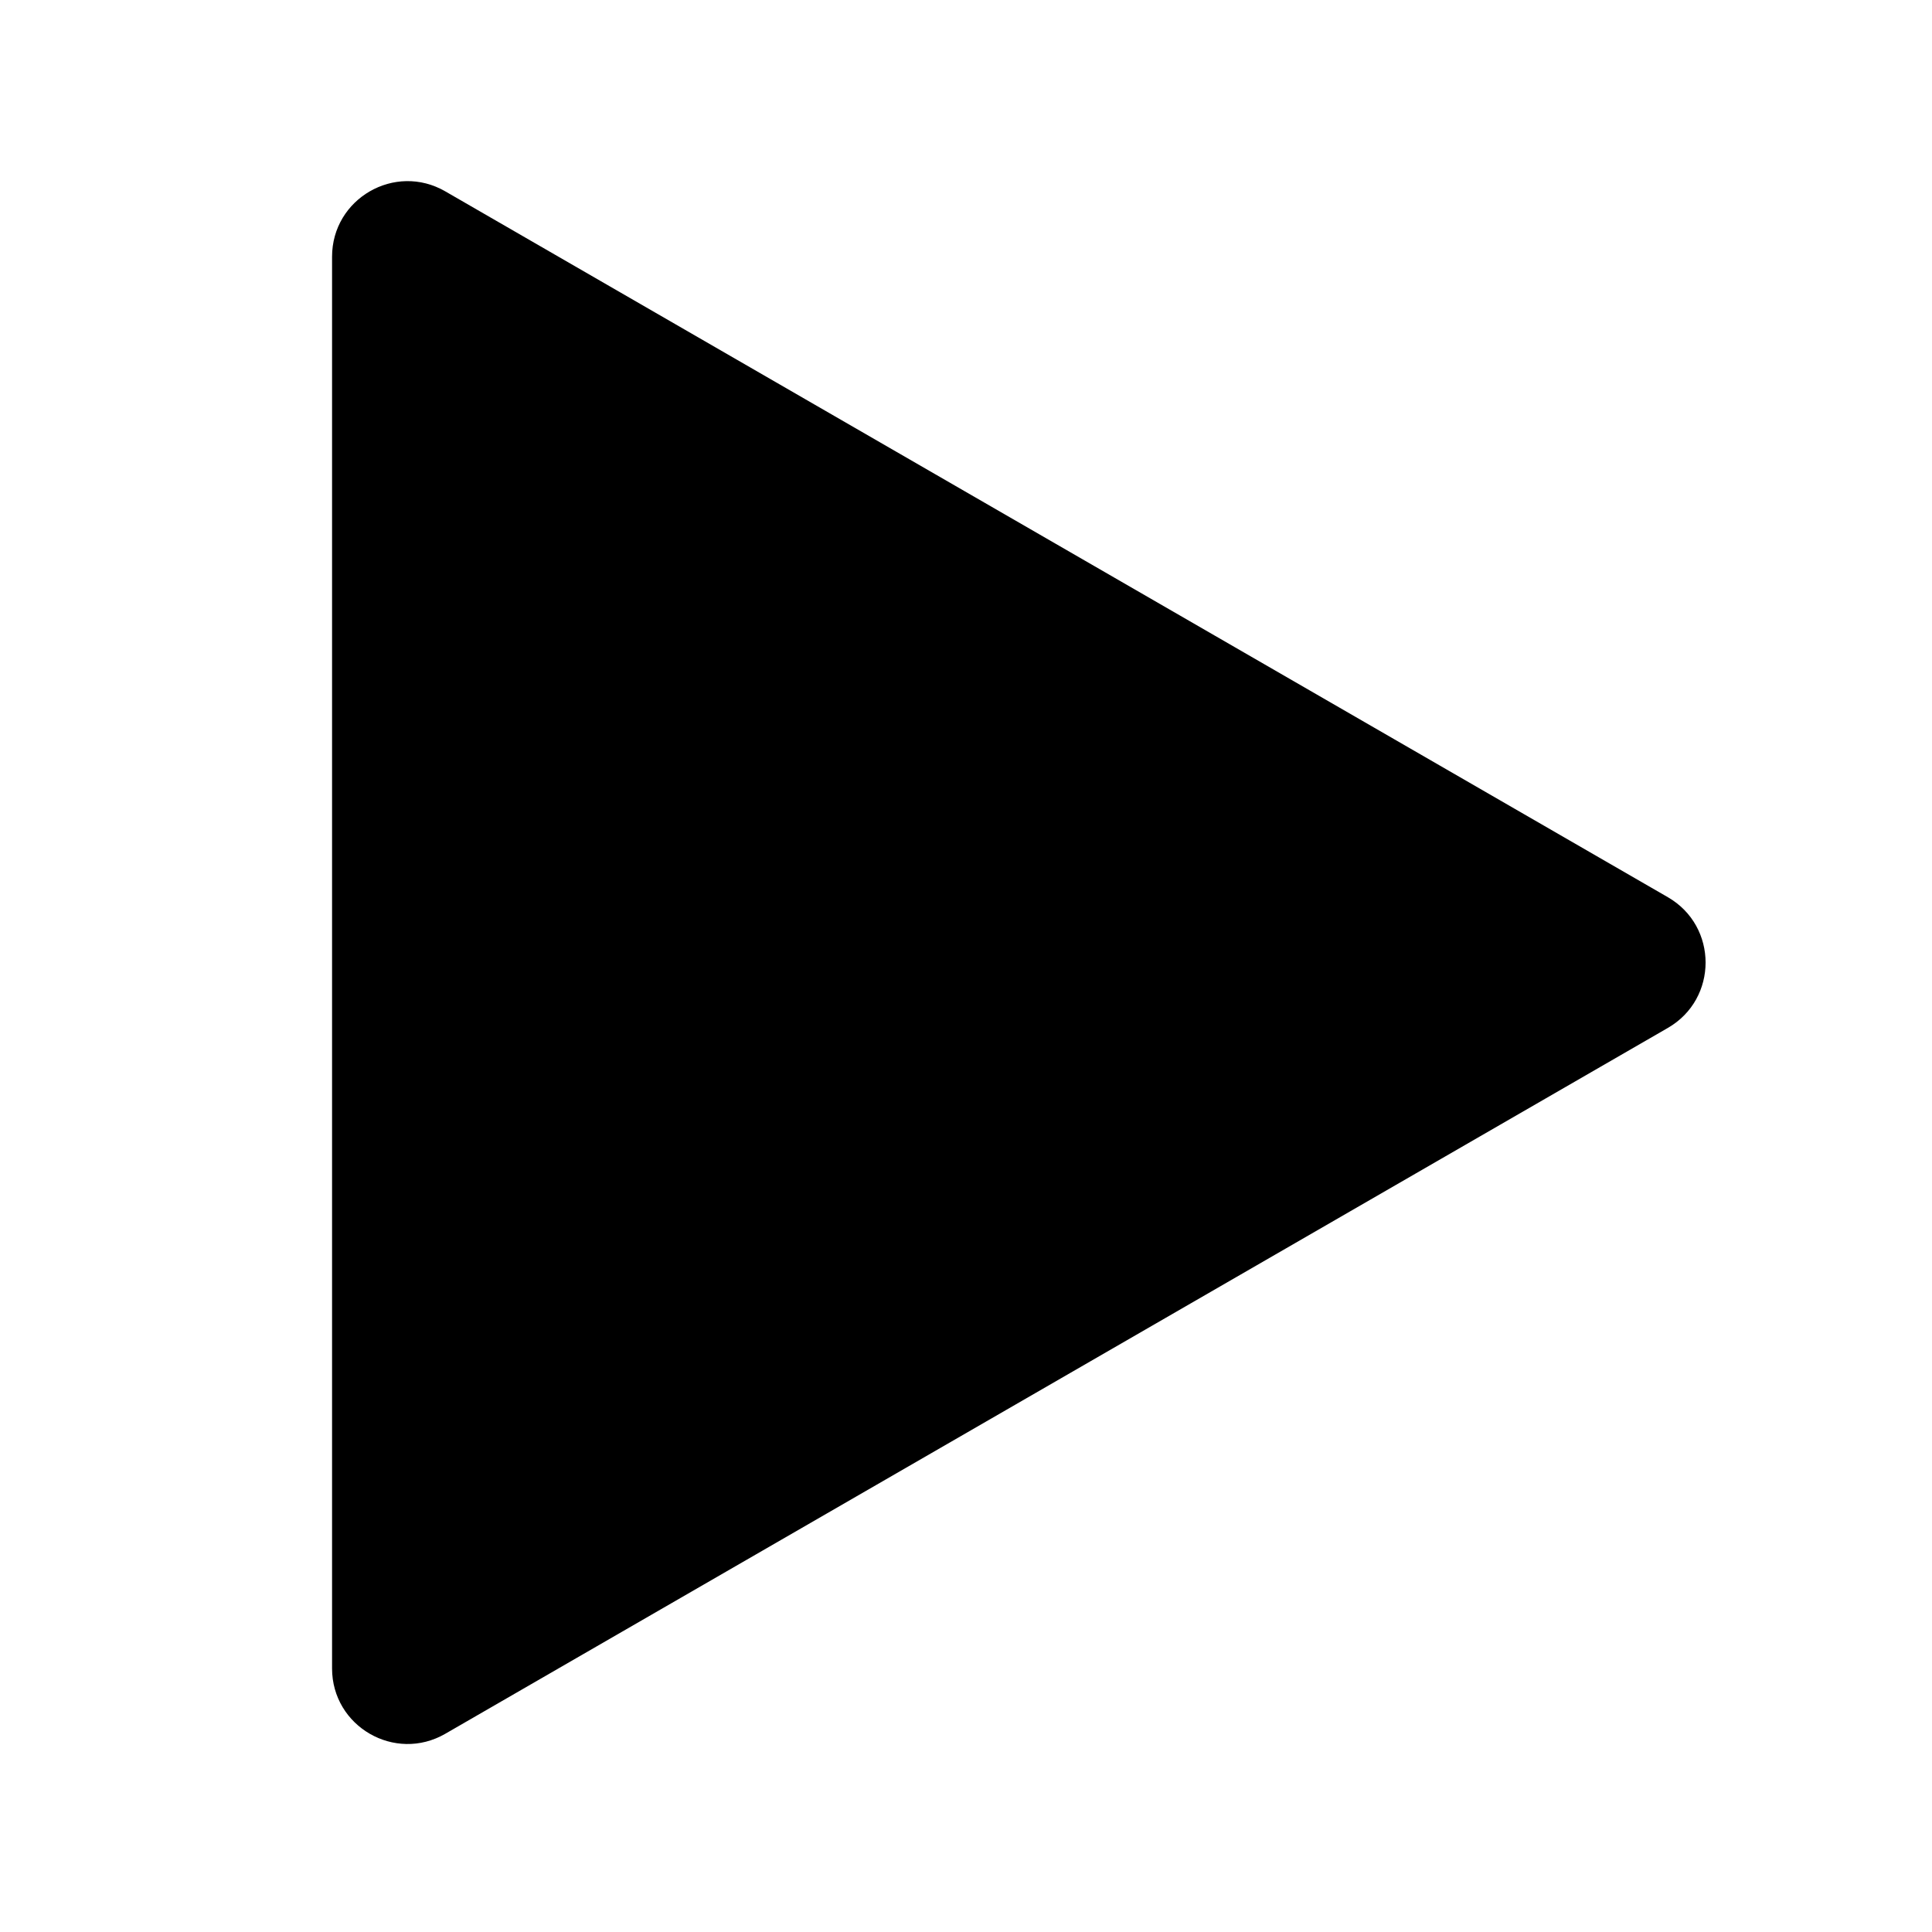
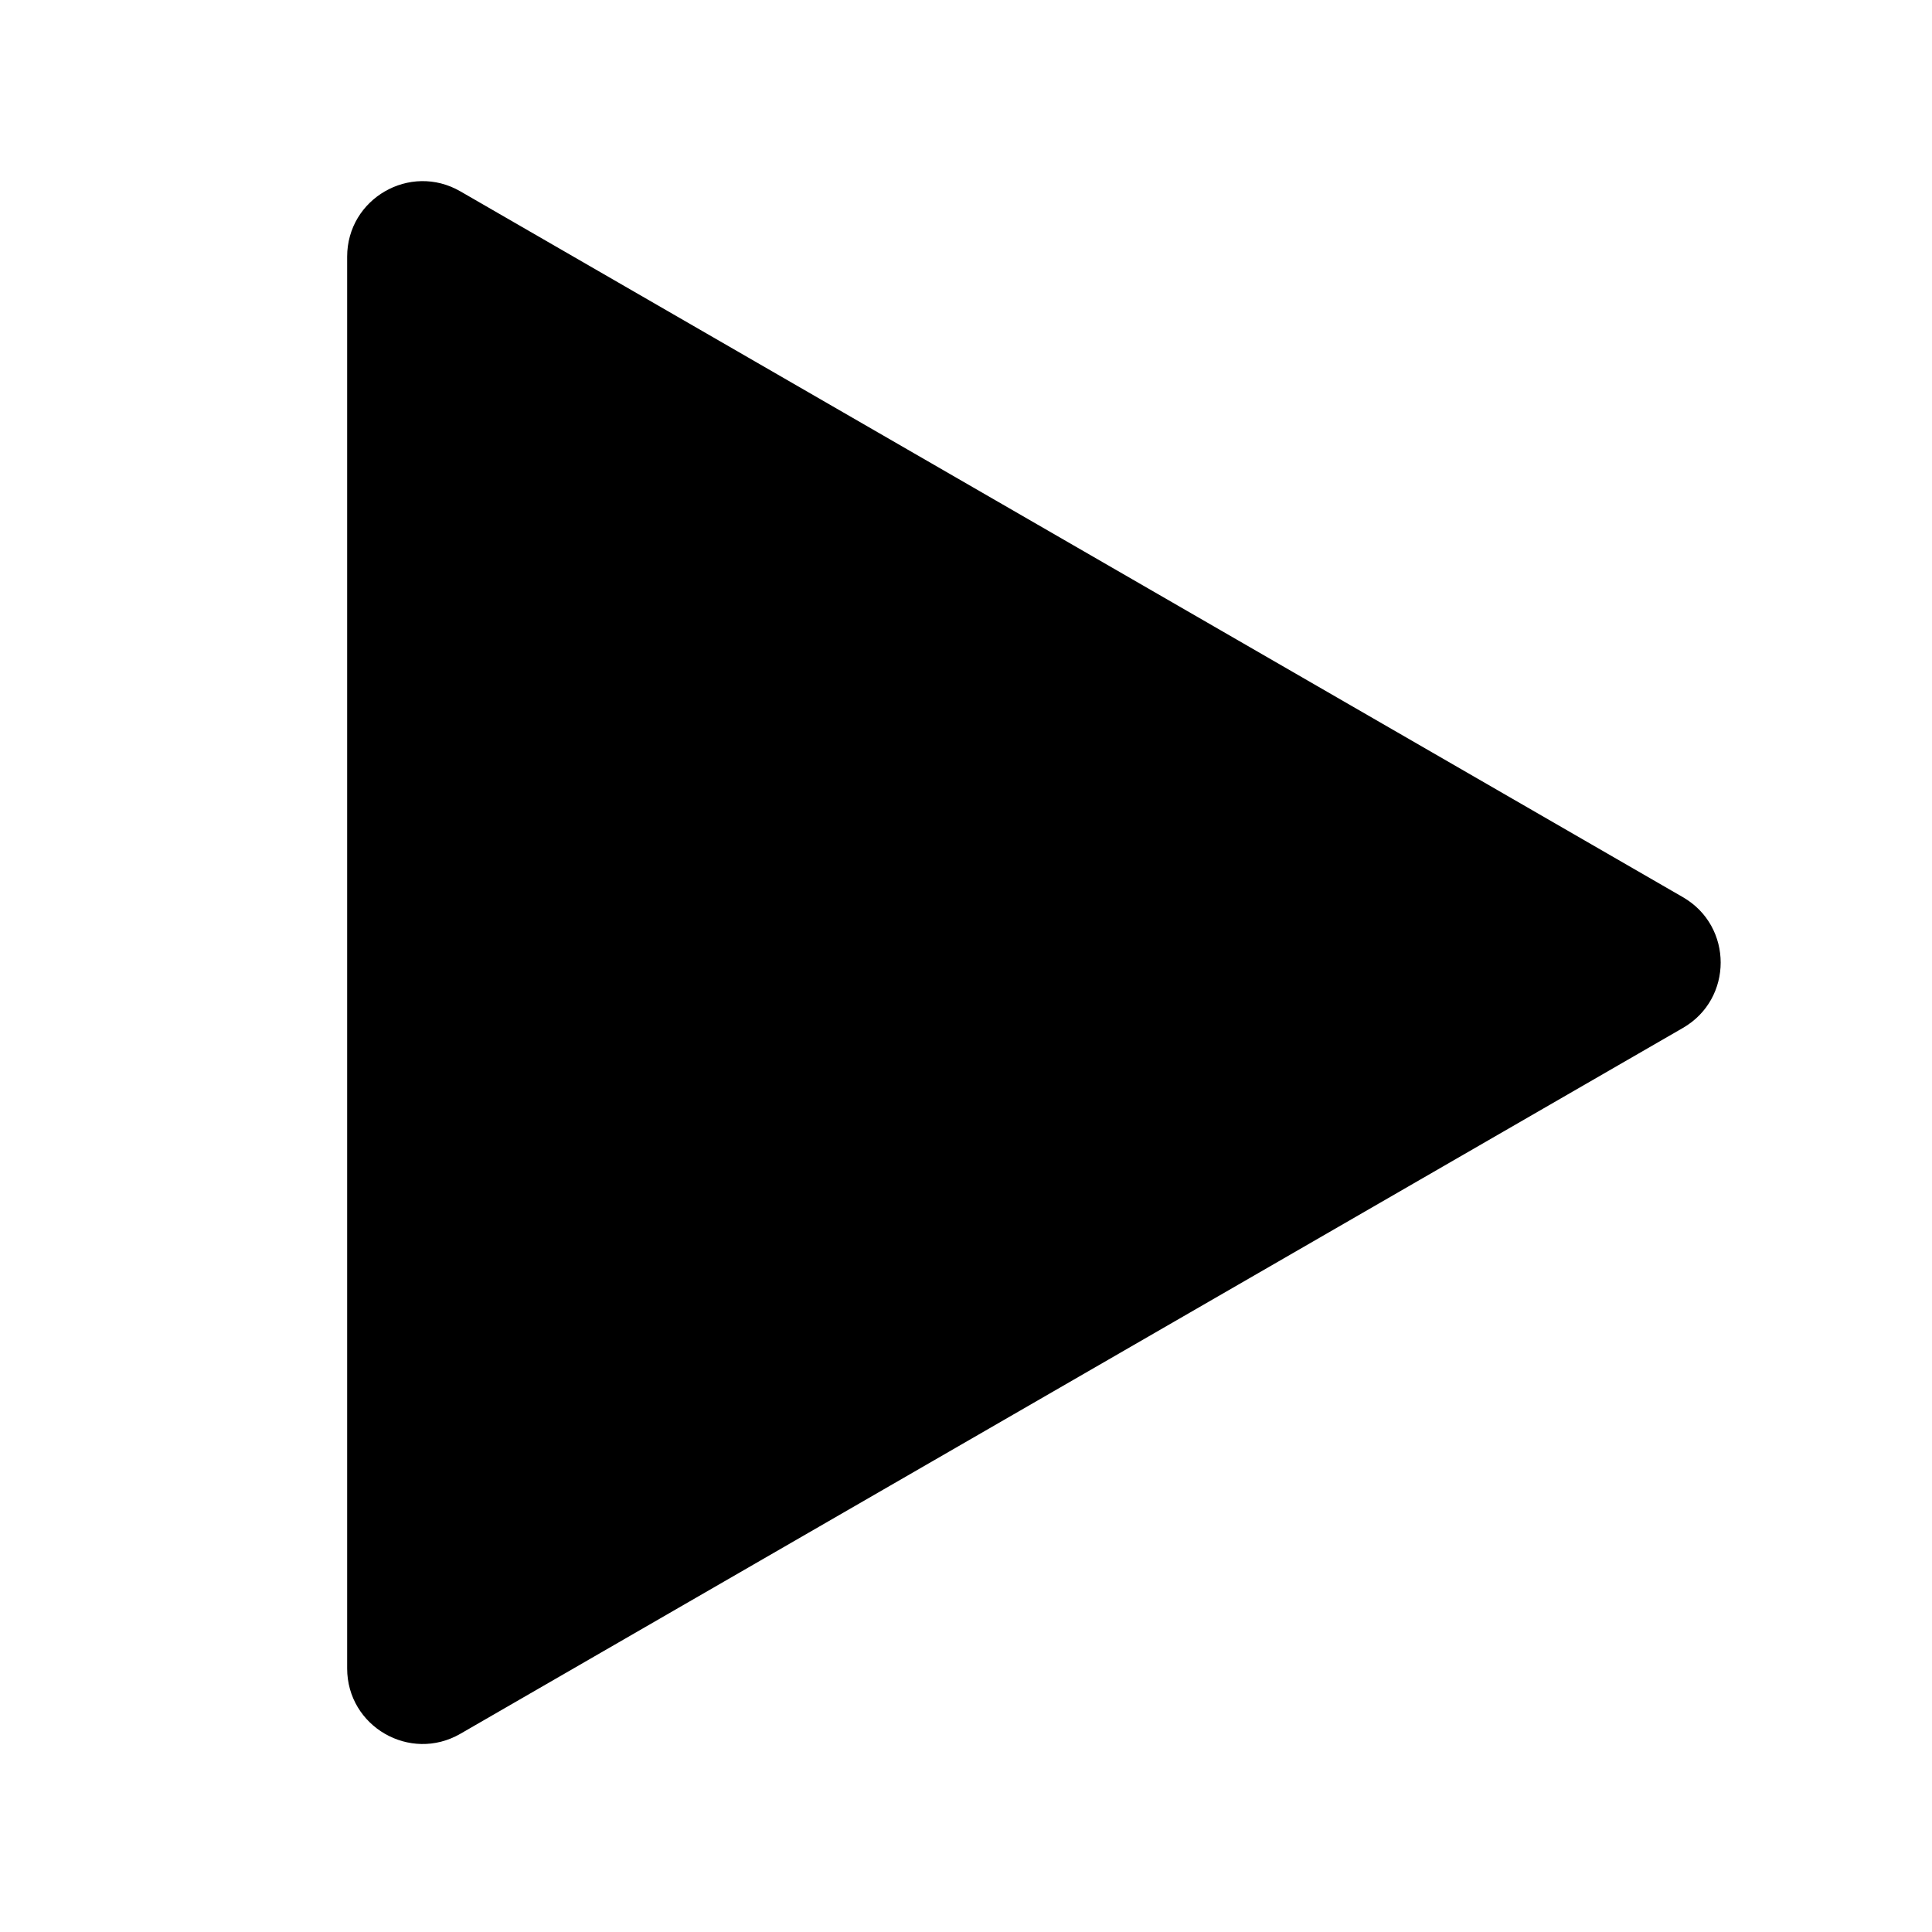
<svg xmlns="http://www.w3.org/2000/svg" width="128" height="128" viewBox="0 0 128 128" fill="none">
-   <path d="M22 17.007C22 13.158 26.167 10.753 29.5 12.677L110.5 59.442C113.833 61.367 113.833 66.178 110.5 68.102L29.5 114.868C26.167 116.792 22 114.387 22 110.538V17.007Z" fill="black" />
+   <path d="M23 17.007C23 13.158 27.167 10.753 30.5 12.677L111.5 59.442C114.833 61.367 114.833 66.178 111.5 68.102L30.5 114.868C27.167 116.792 23 114.387 23 110.538V17.007Z" fill="black" />
</svg>
